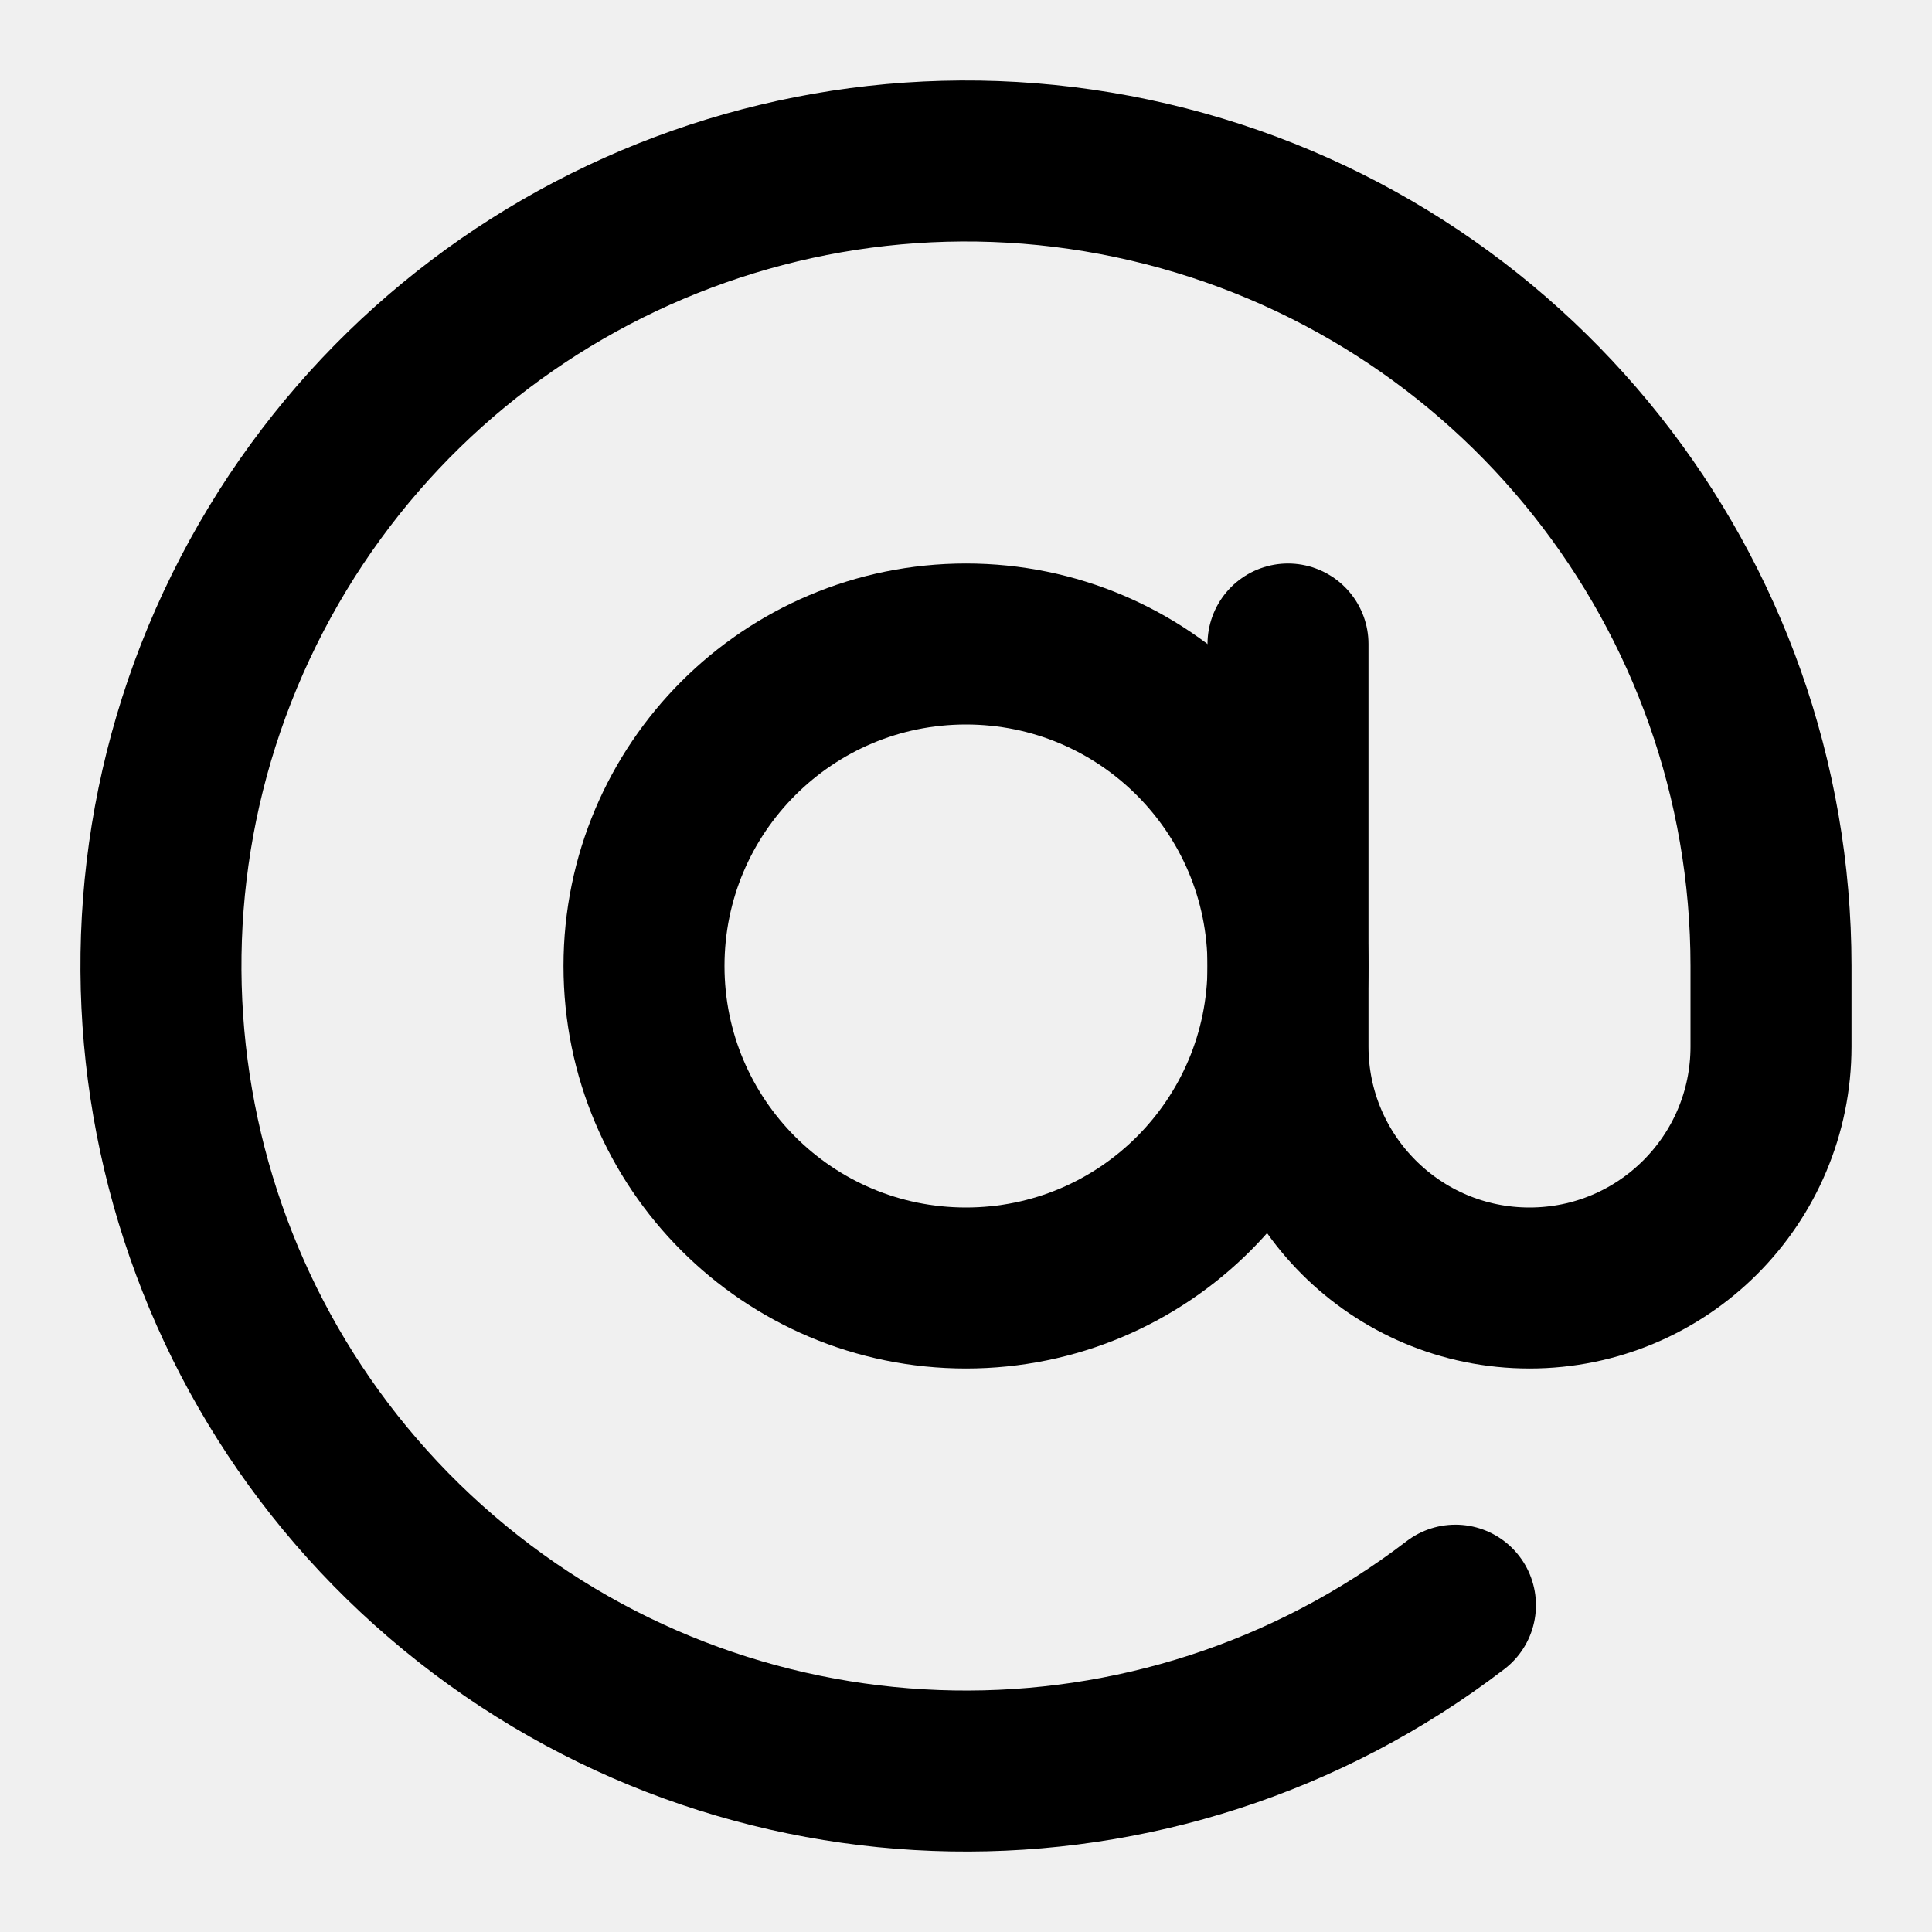
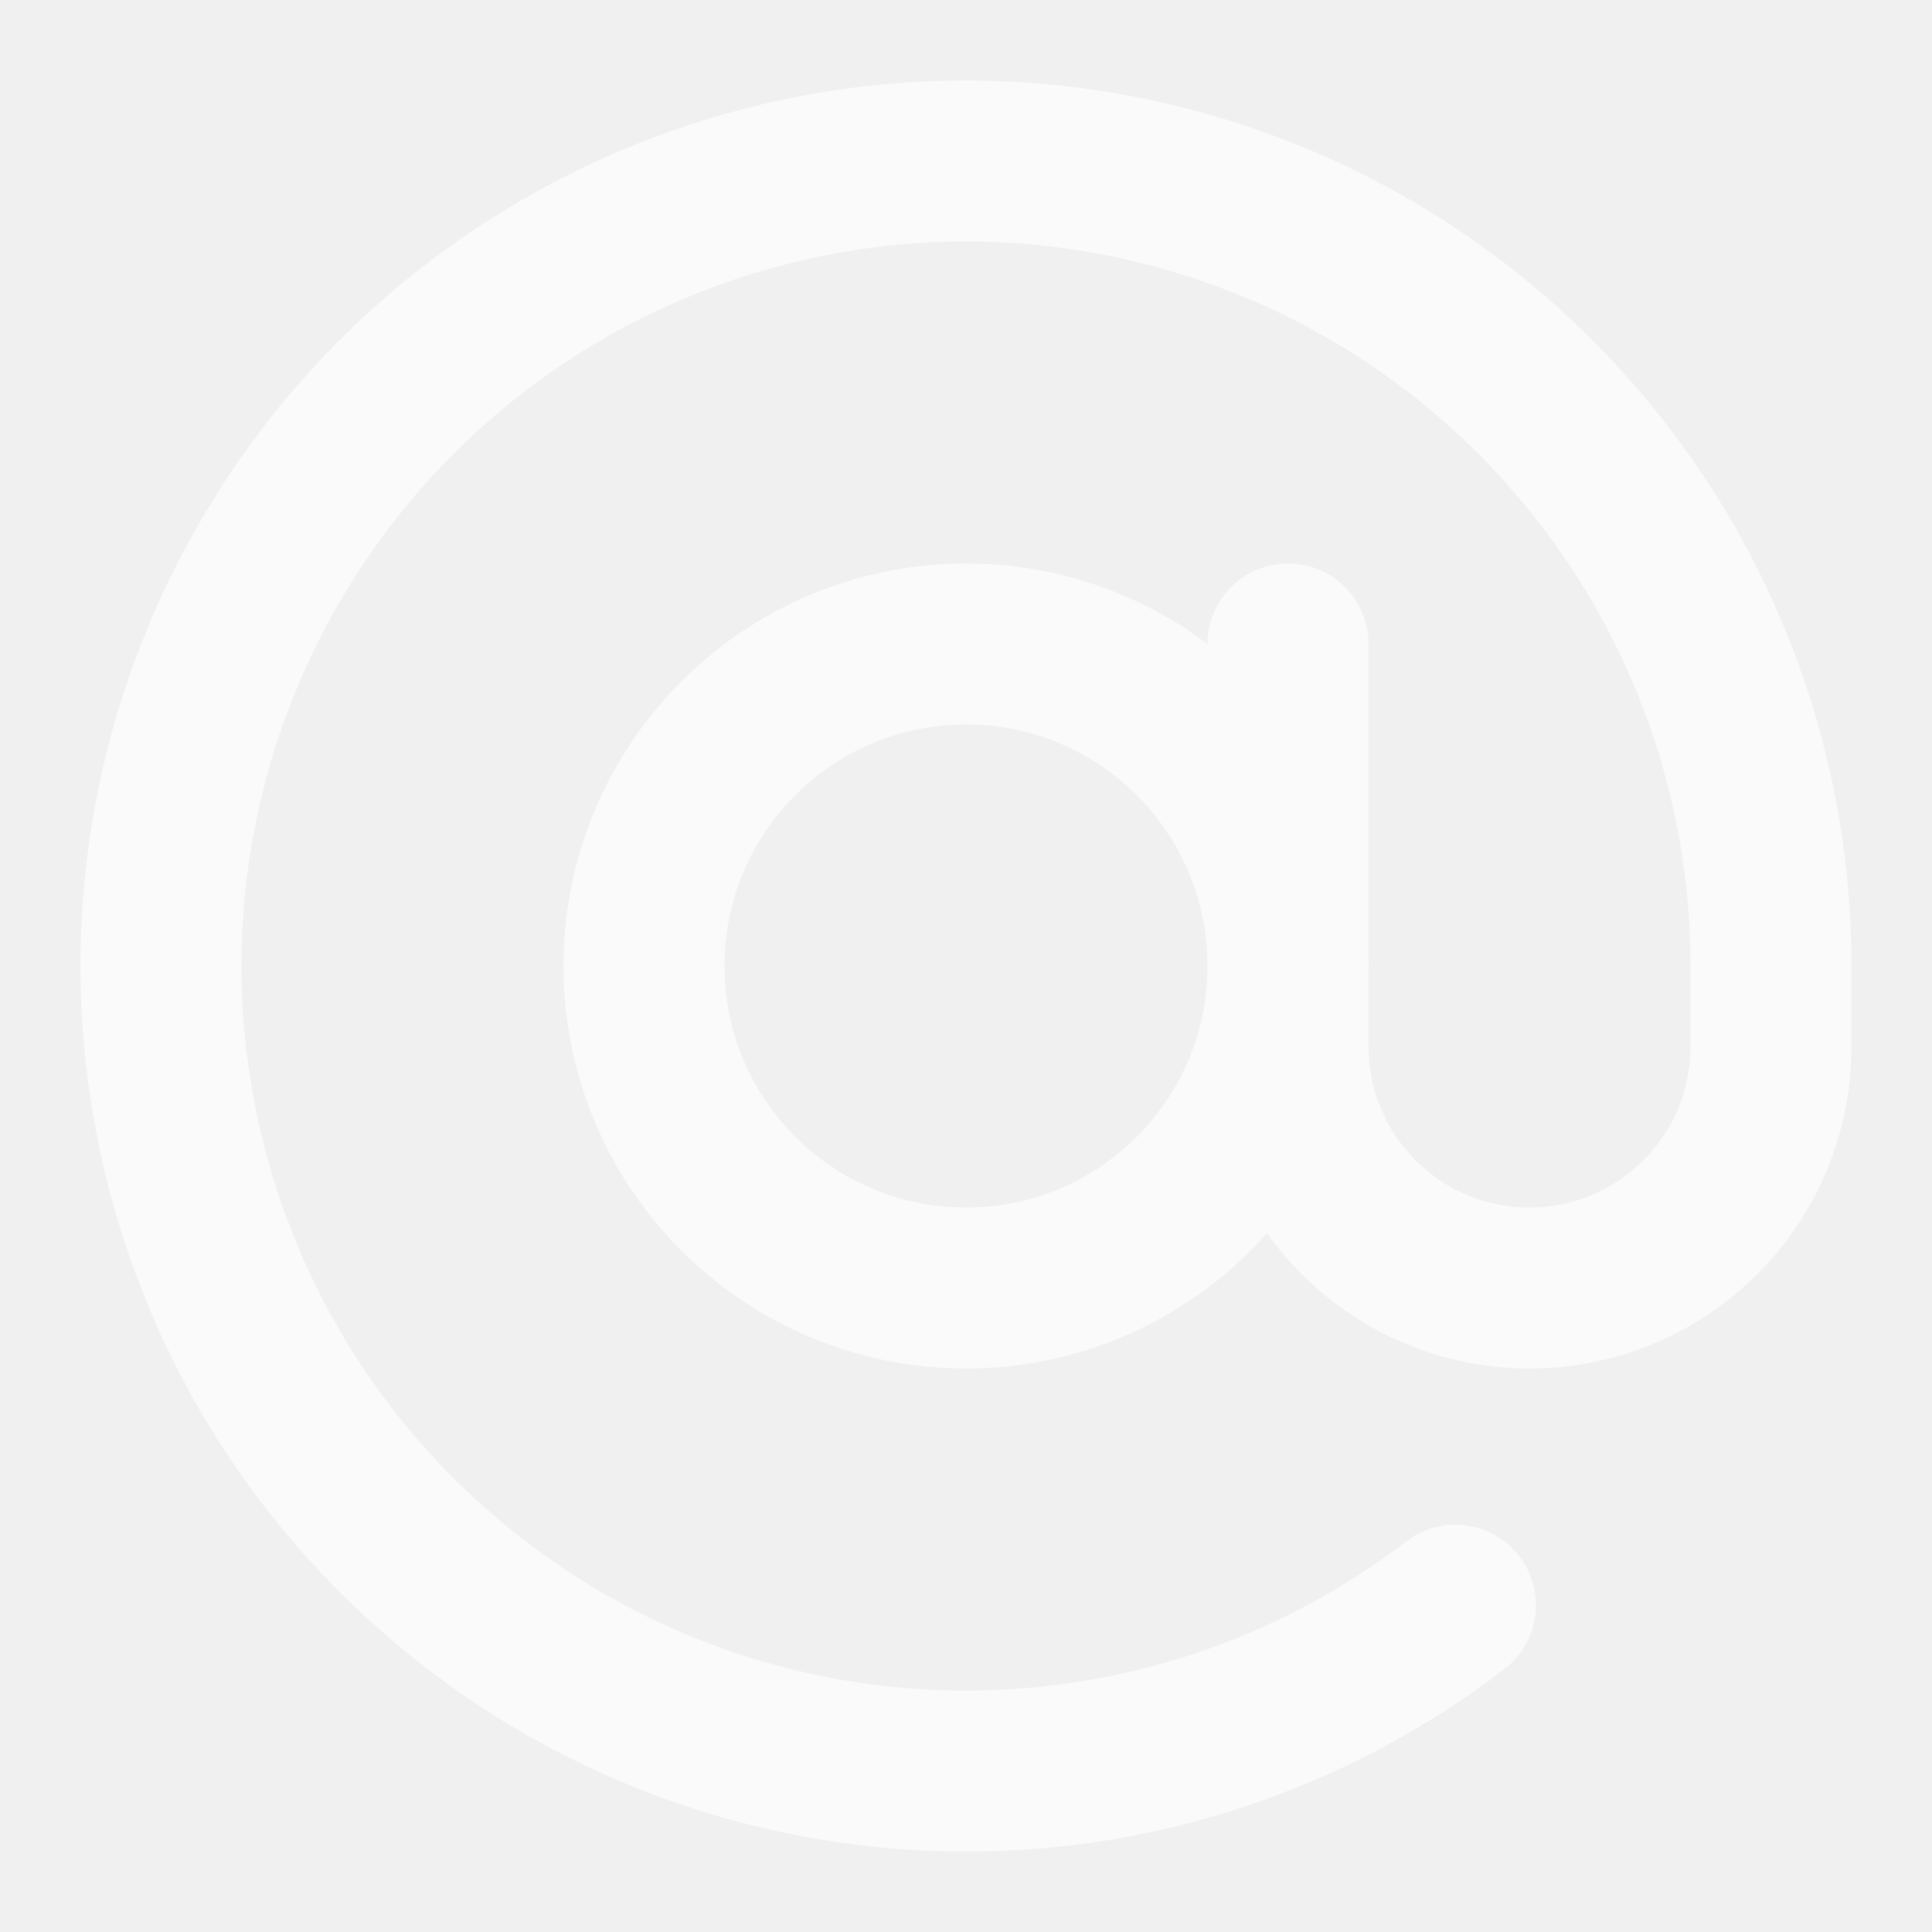
- <svg xmlns="http://www.w3.org/2000/svg" width="24" height="24" viewBox="0 0 24 24" fill="none" stroke="currentColor" stroke-width="2" stroke-linecap="round" stroke-linejoin="round" class="feather feather-at-sign">
+ <svg xmlns="http://www.w3.org/2000/svg" width="24" height="24" viewBox="0 0 24 24" fill="none" stroke="#fff" opacity="0.66" stroke-width="2" stroke-linecap="round" stroke-linejoin="round" class="feather feather-at-sign">
  <circle cx="12" cy="12" r="4" />
  <path d="M16 8v5a3 3 0 0 0 6 0v-1a10 10 0 1 0-3.92 7.94" />
</svg>
